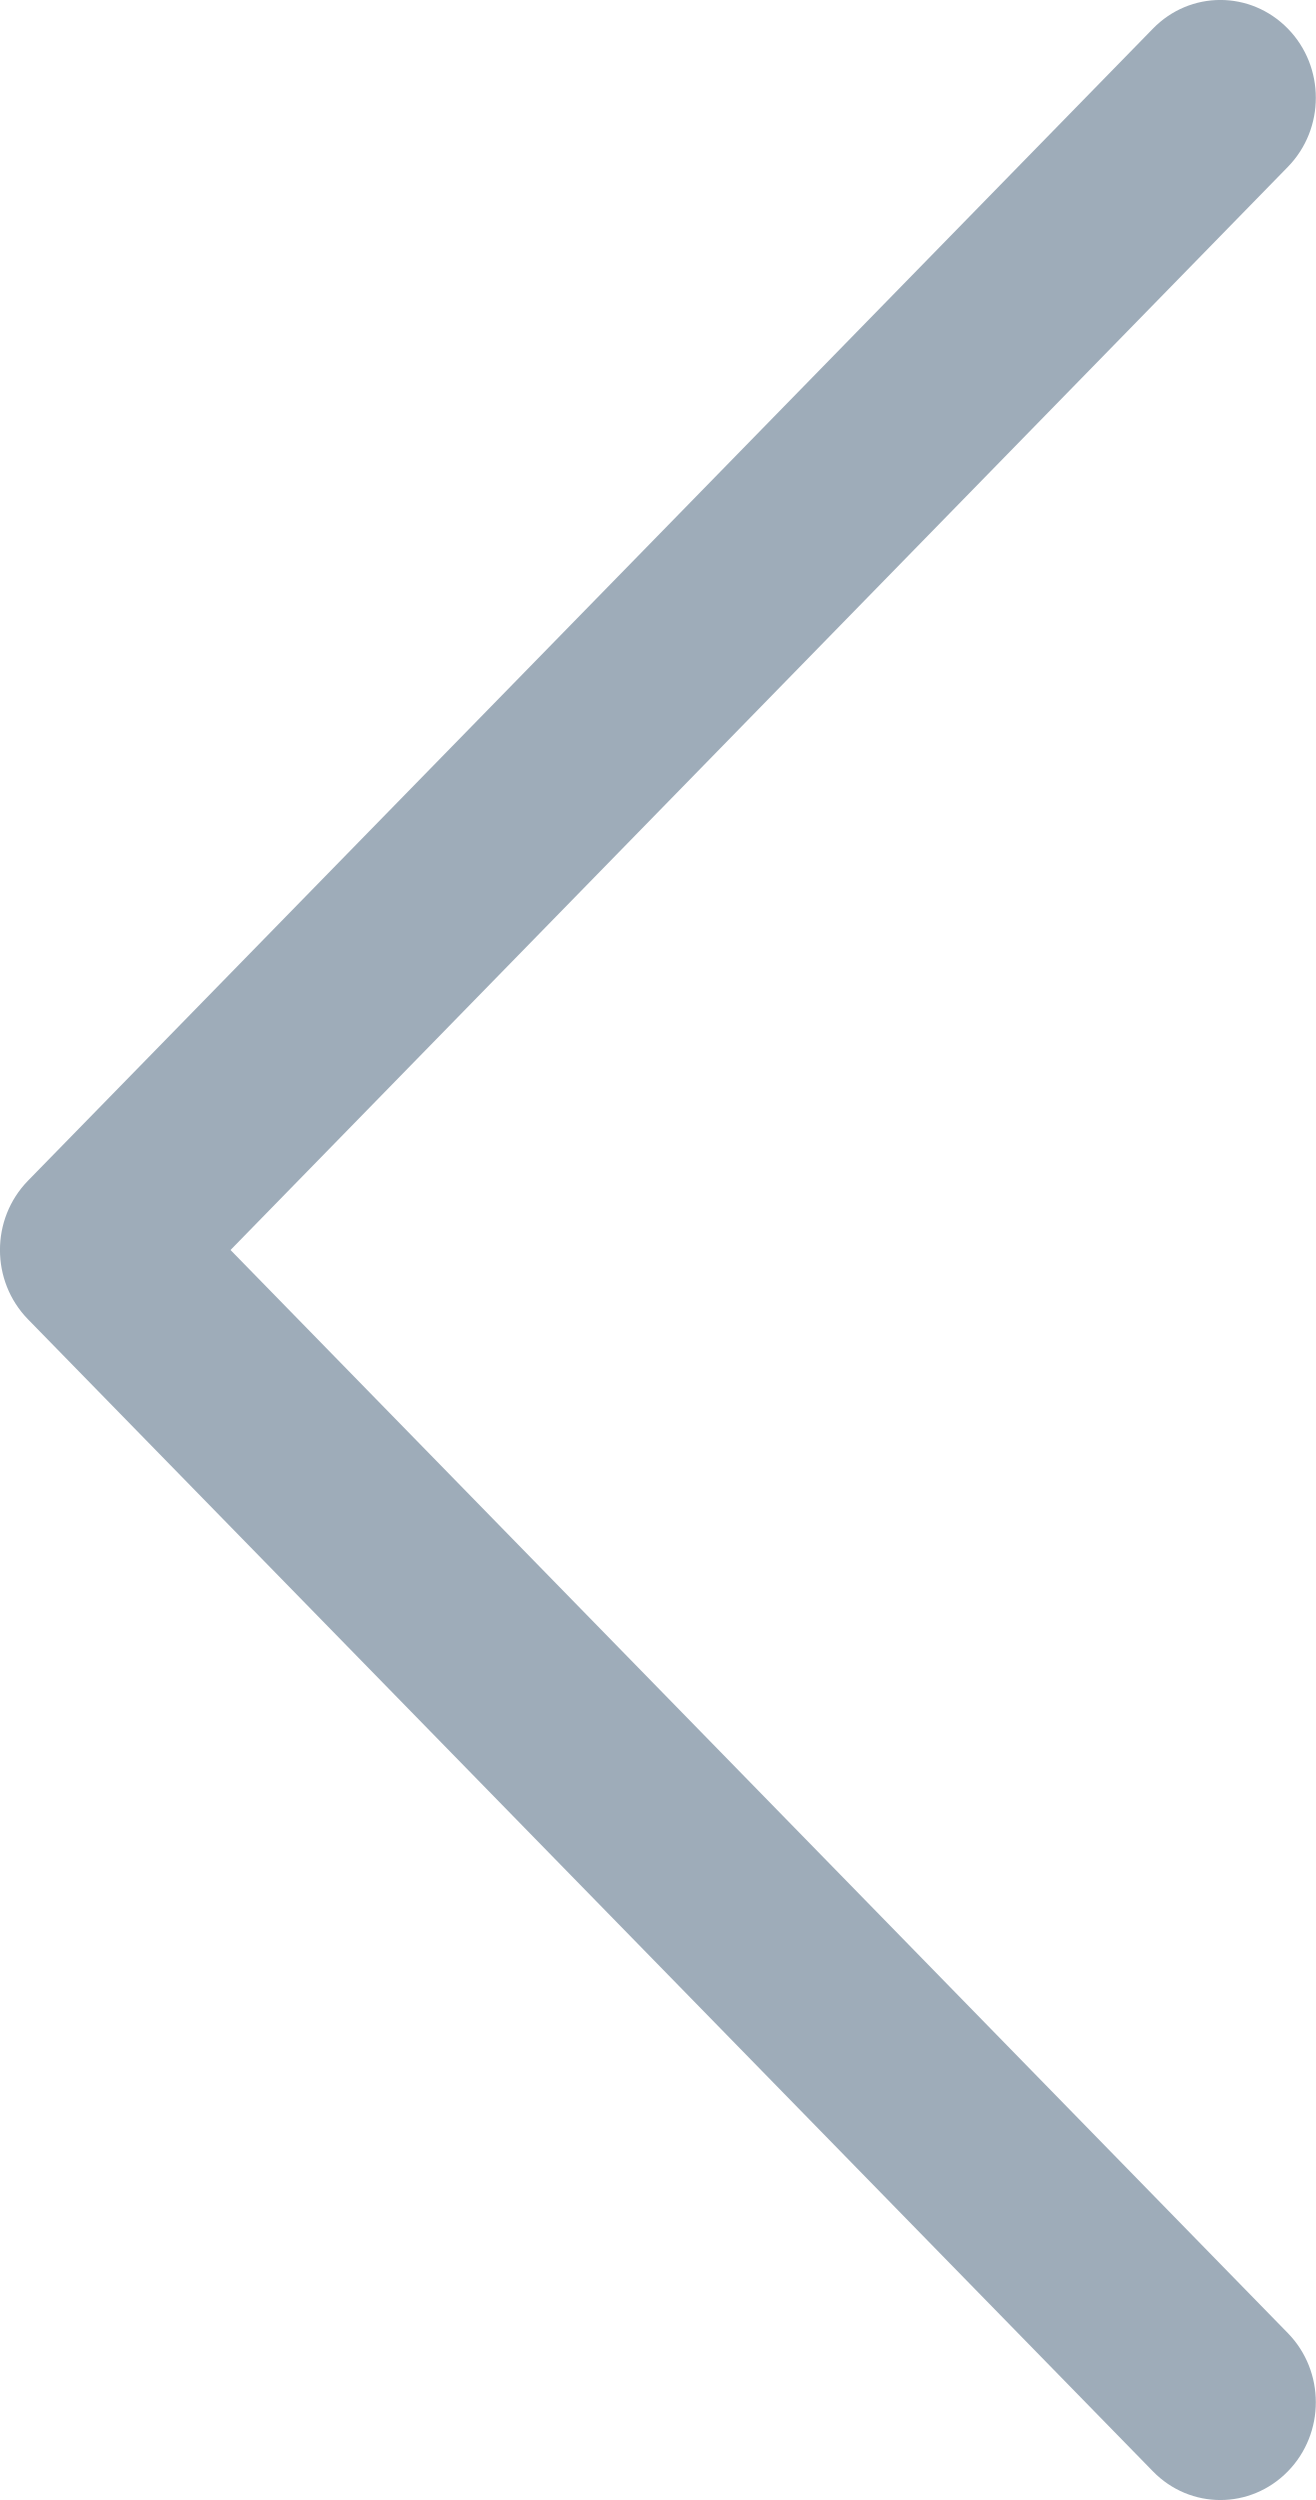
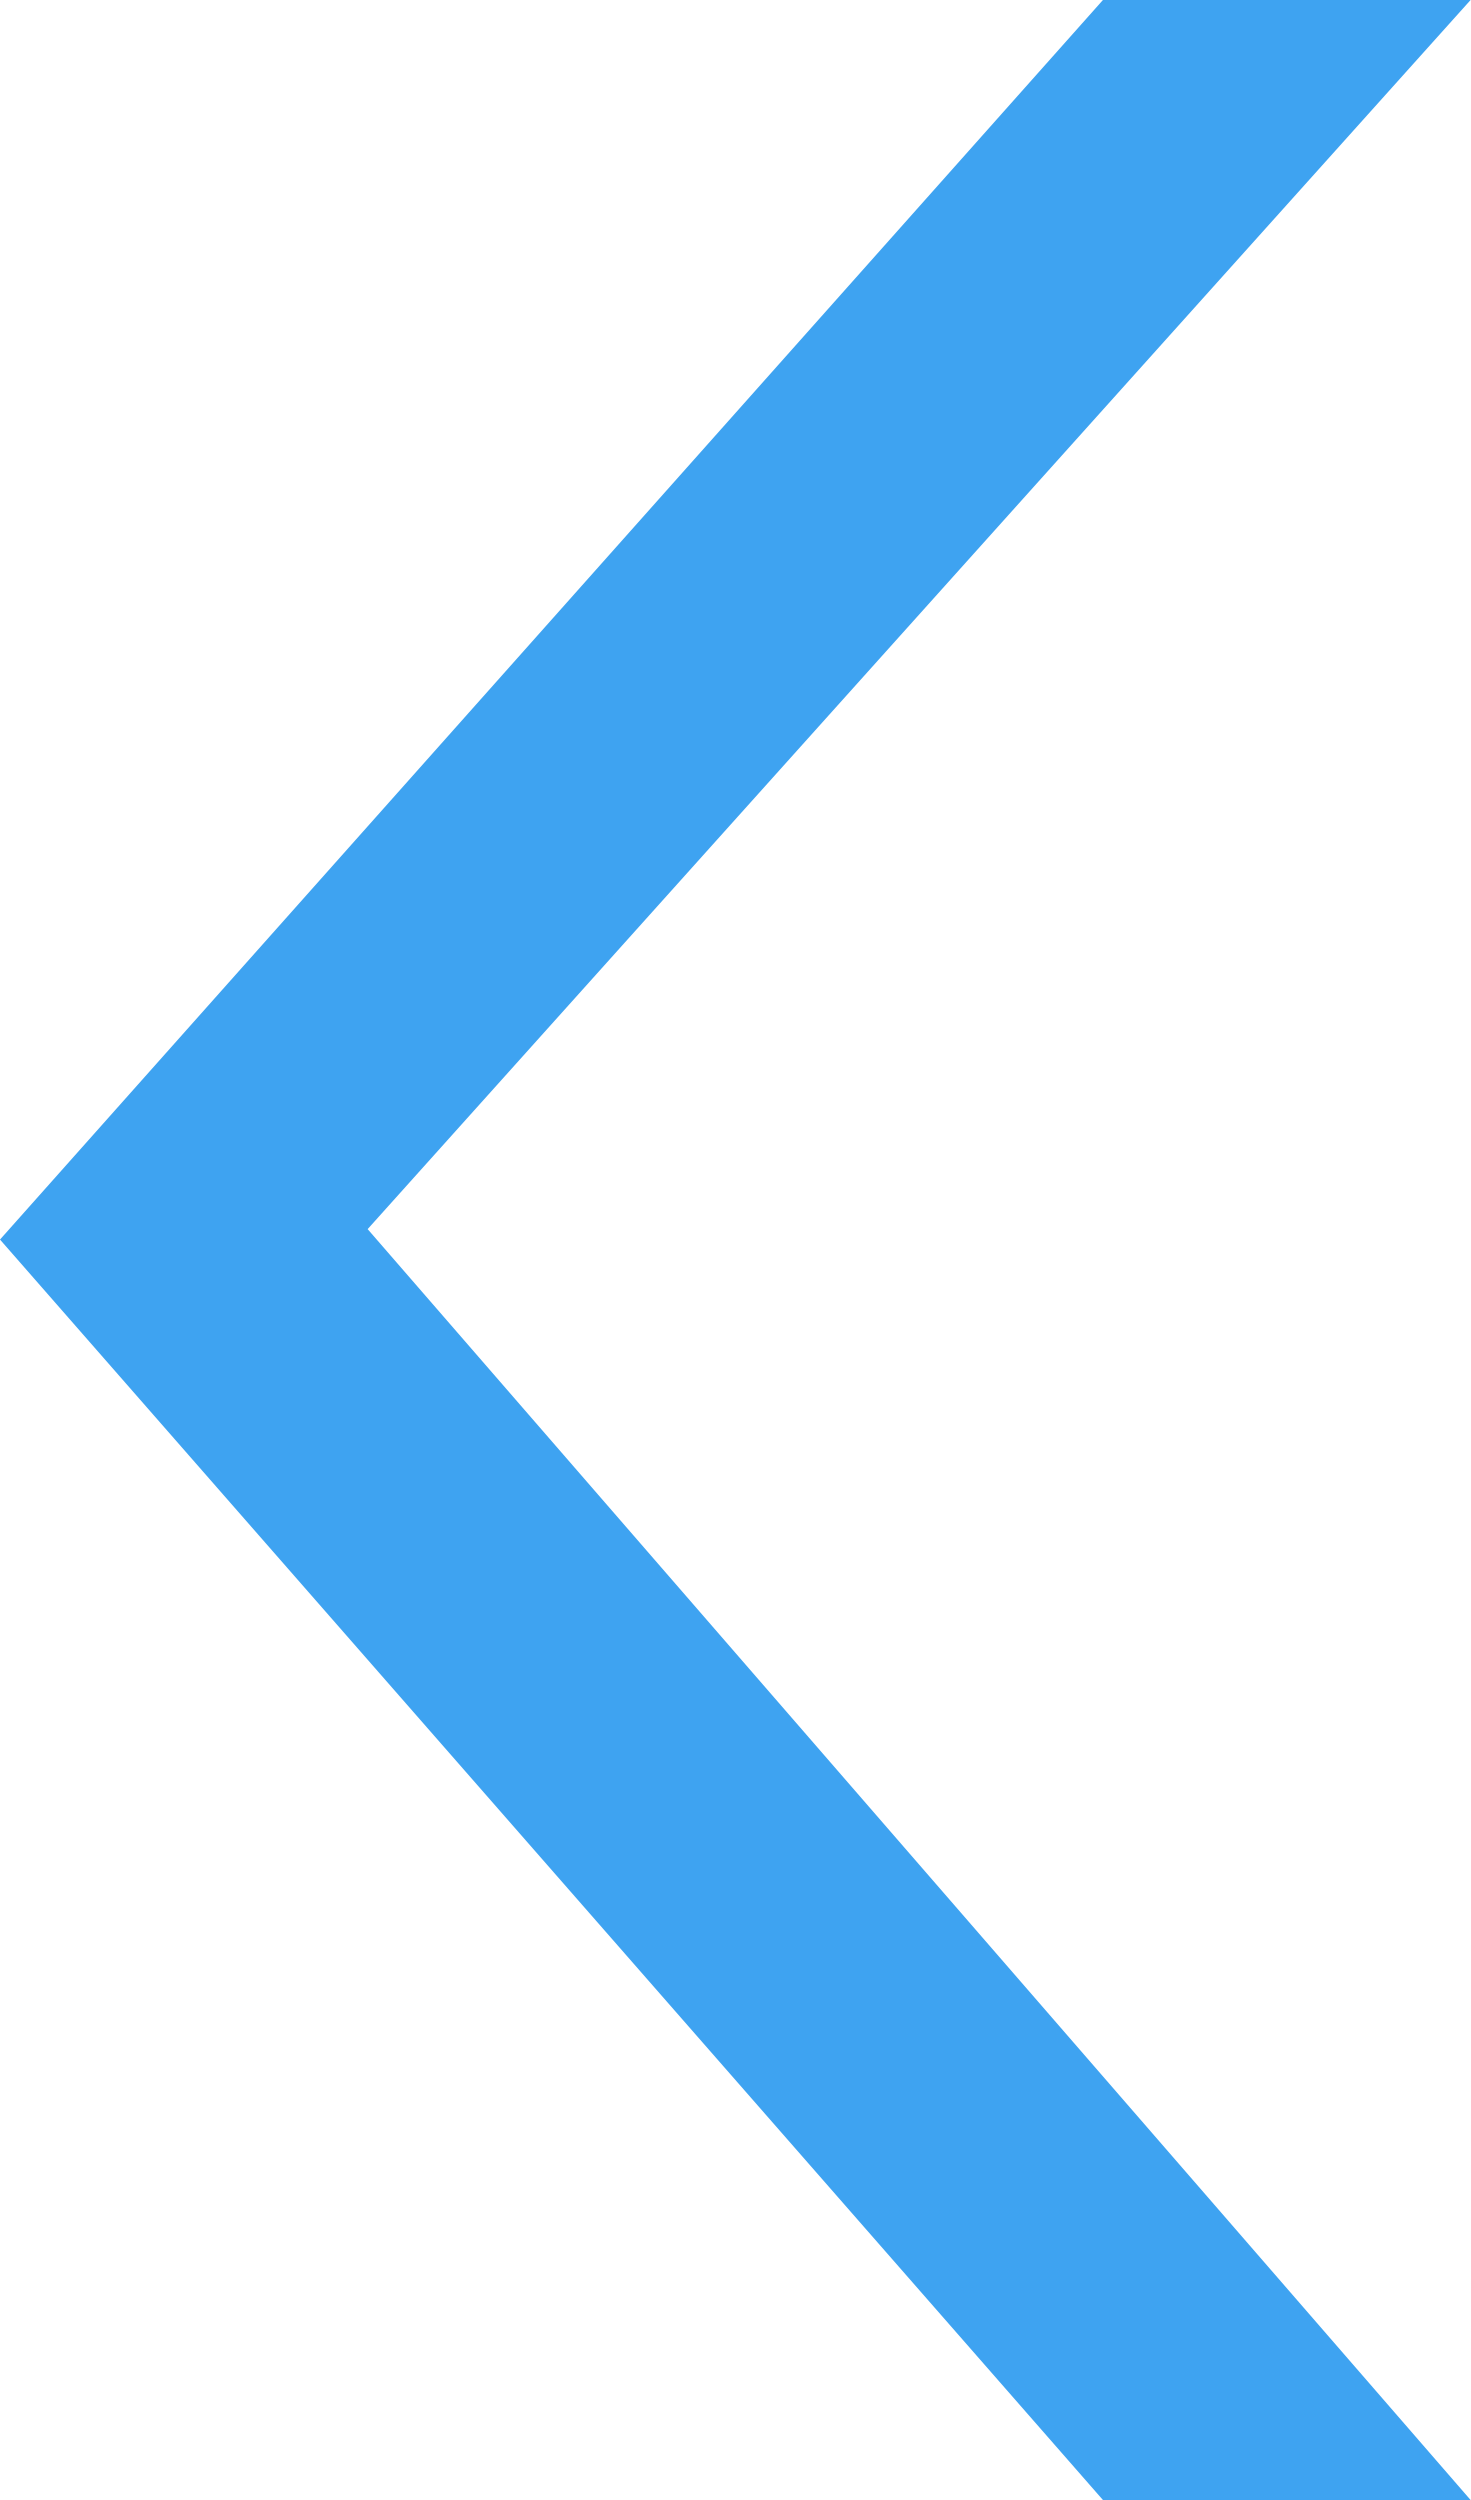
- <svg xmlns="http://www.w3.org/2000/svg" width="10" height="19" viewBox="0 0 10 19">
-   <path fill="#9EACB9" fill-rule="evenodd" d="M15.788,3.268 L7.752,11.5 L15.788,19.732 C16.071,20.022 16.071,20.492 15.788,20.782 C15.504,21.073 15.045,21.073 14.762,20.782 L6.212,12.026 C5.929,11.735 5.929,11.265 6.212,10.974 L14.762,2.218 C15.045,1.927 15.504,1.927 15.788,2.218 C16.071,2.508 16.071,2.978 15.788,3.268 Z" transform="translate(-6 -2)" />
+ <svg xmlns="http://www.w3.org/2000/svg" width="10" height="17" viewBox="0 0 10 17">
+   <polygon fill="#3EA3F1" fill-rule="evenodd" points="19 35 26.5 43.358 19 52 21.5 52 29 43.429 21.5 35" transform="matrix(-1 0 0 1 29 -35)" />
</svg>
